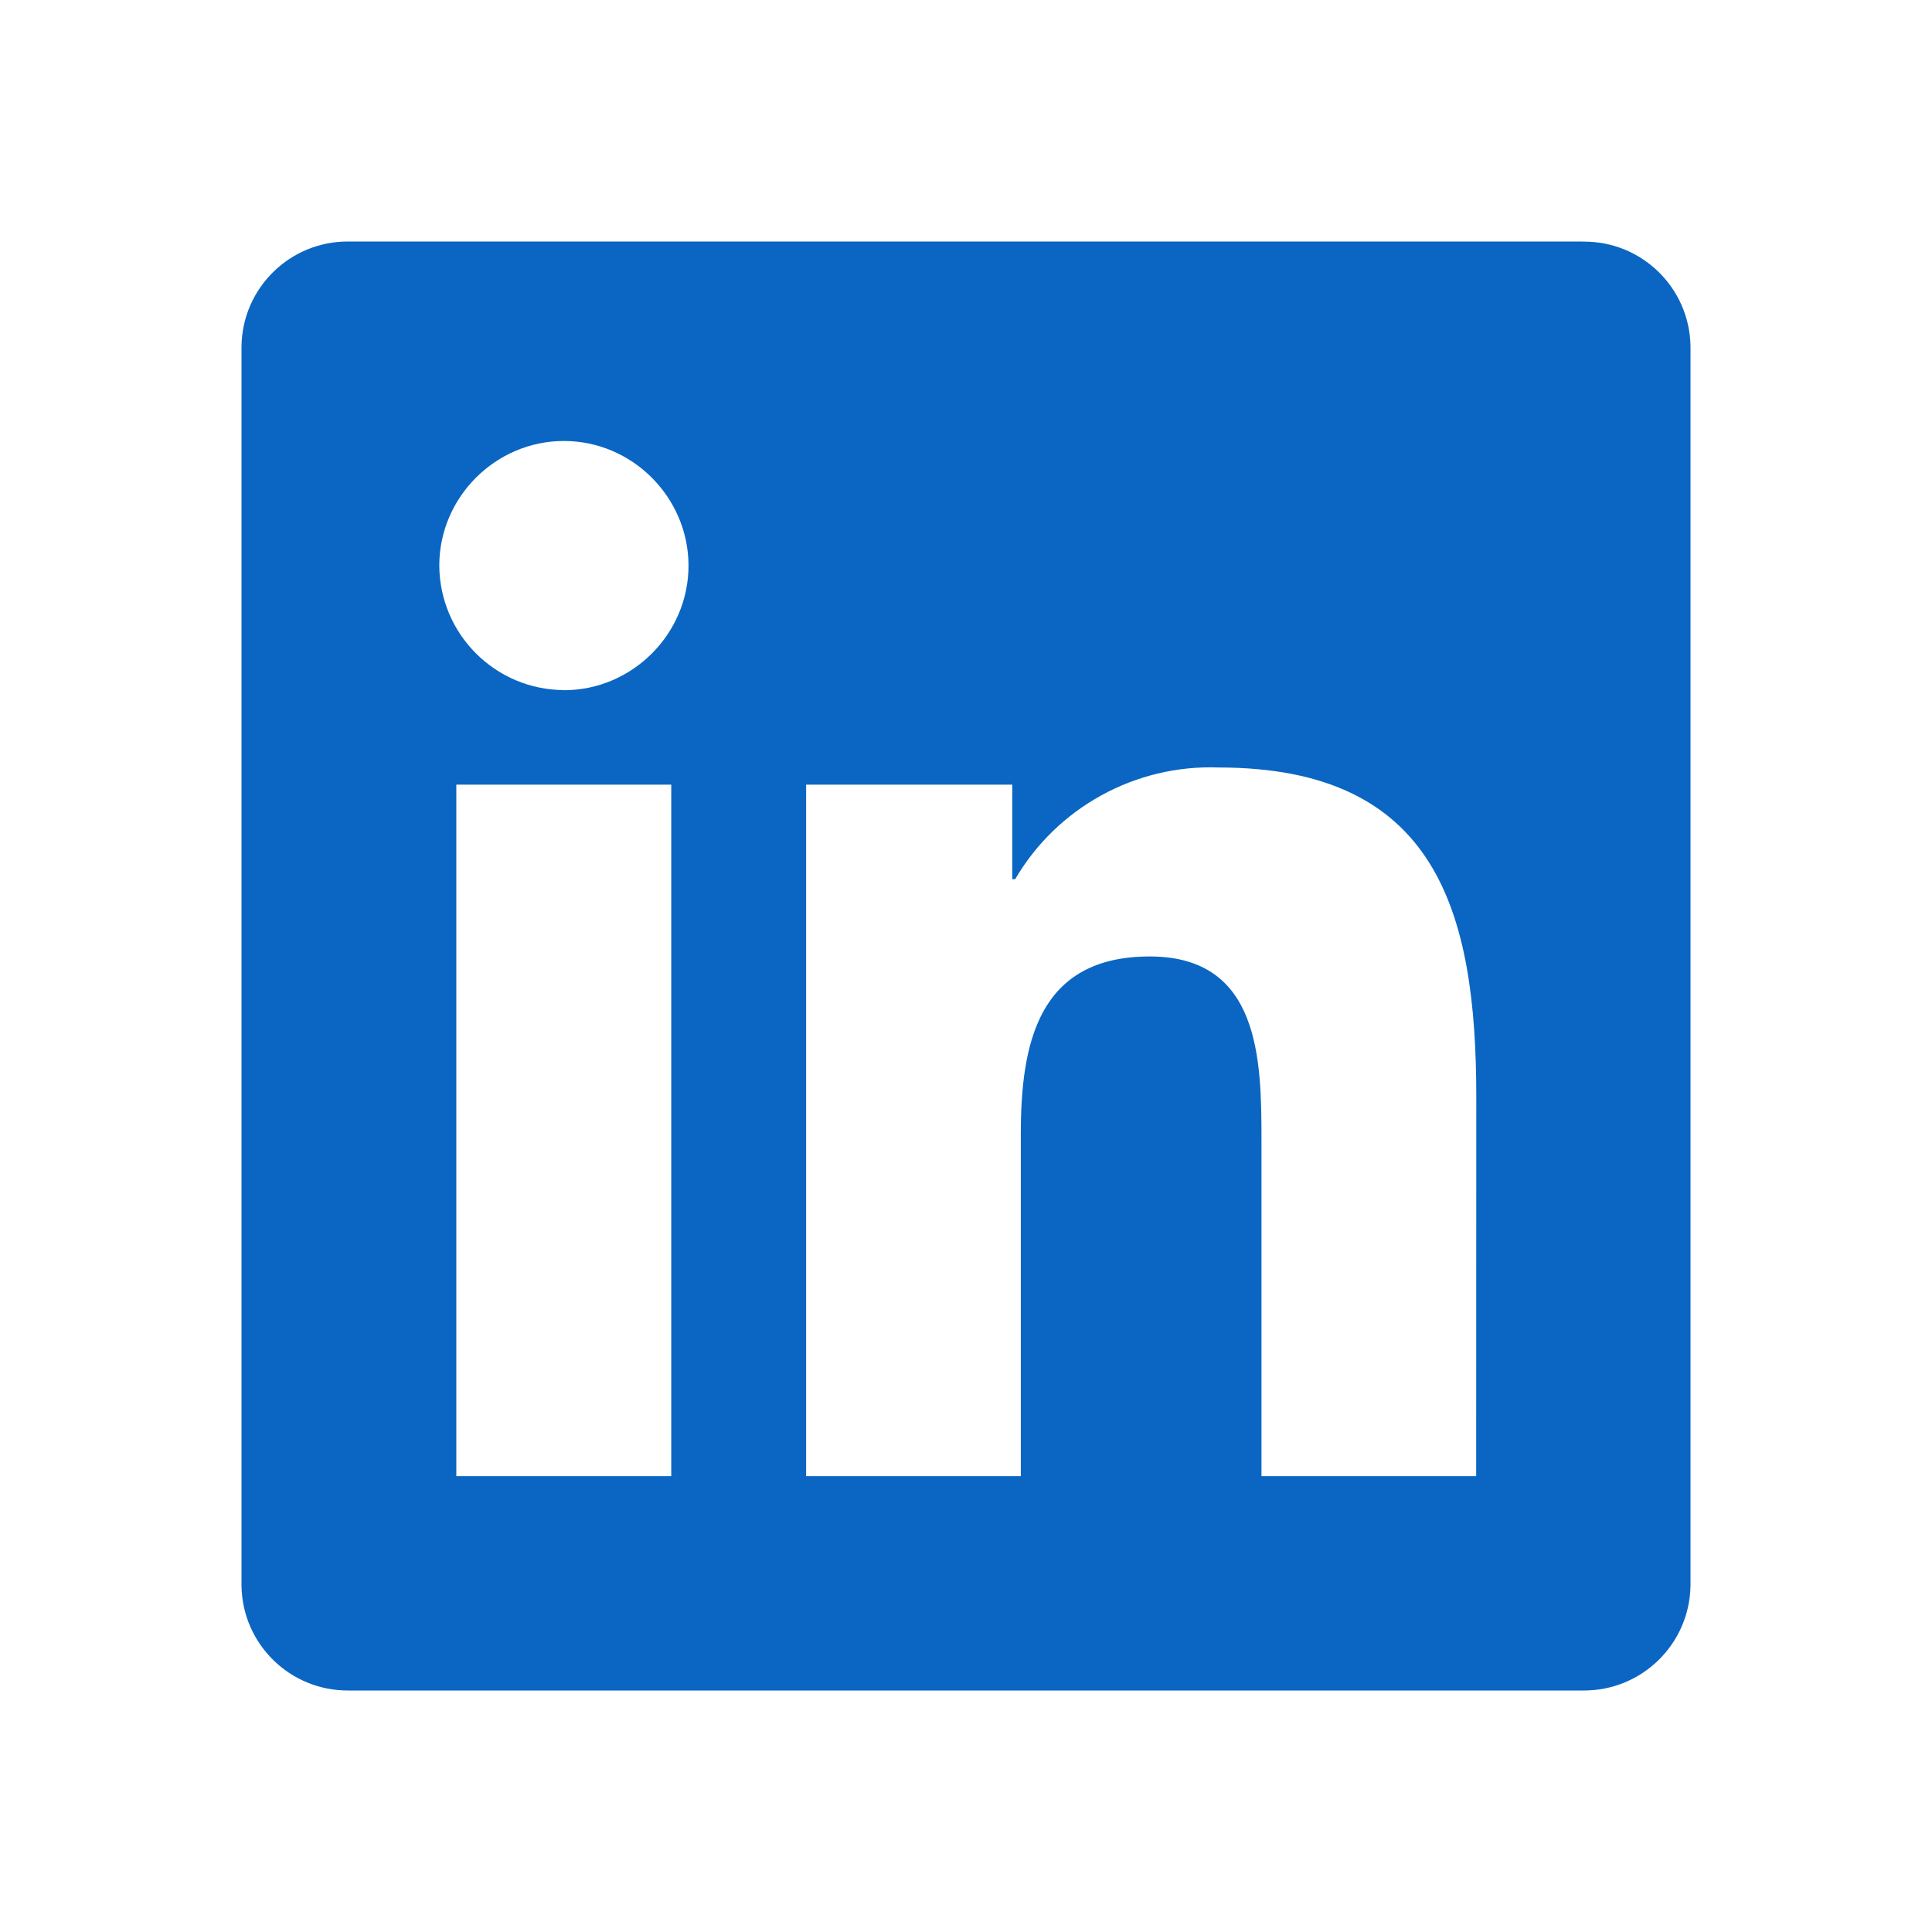
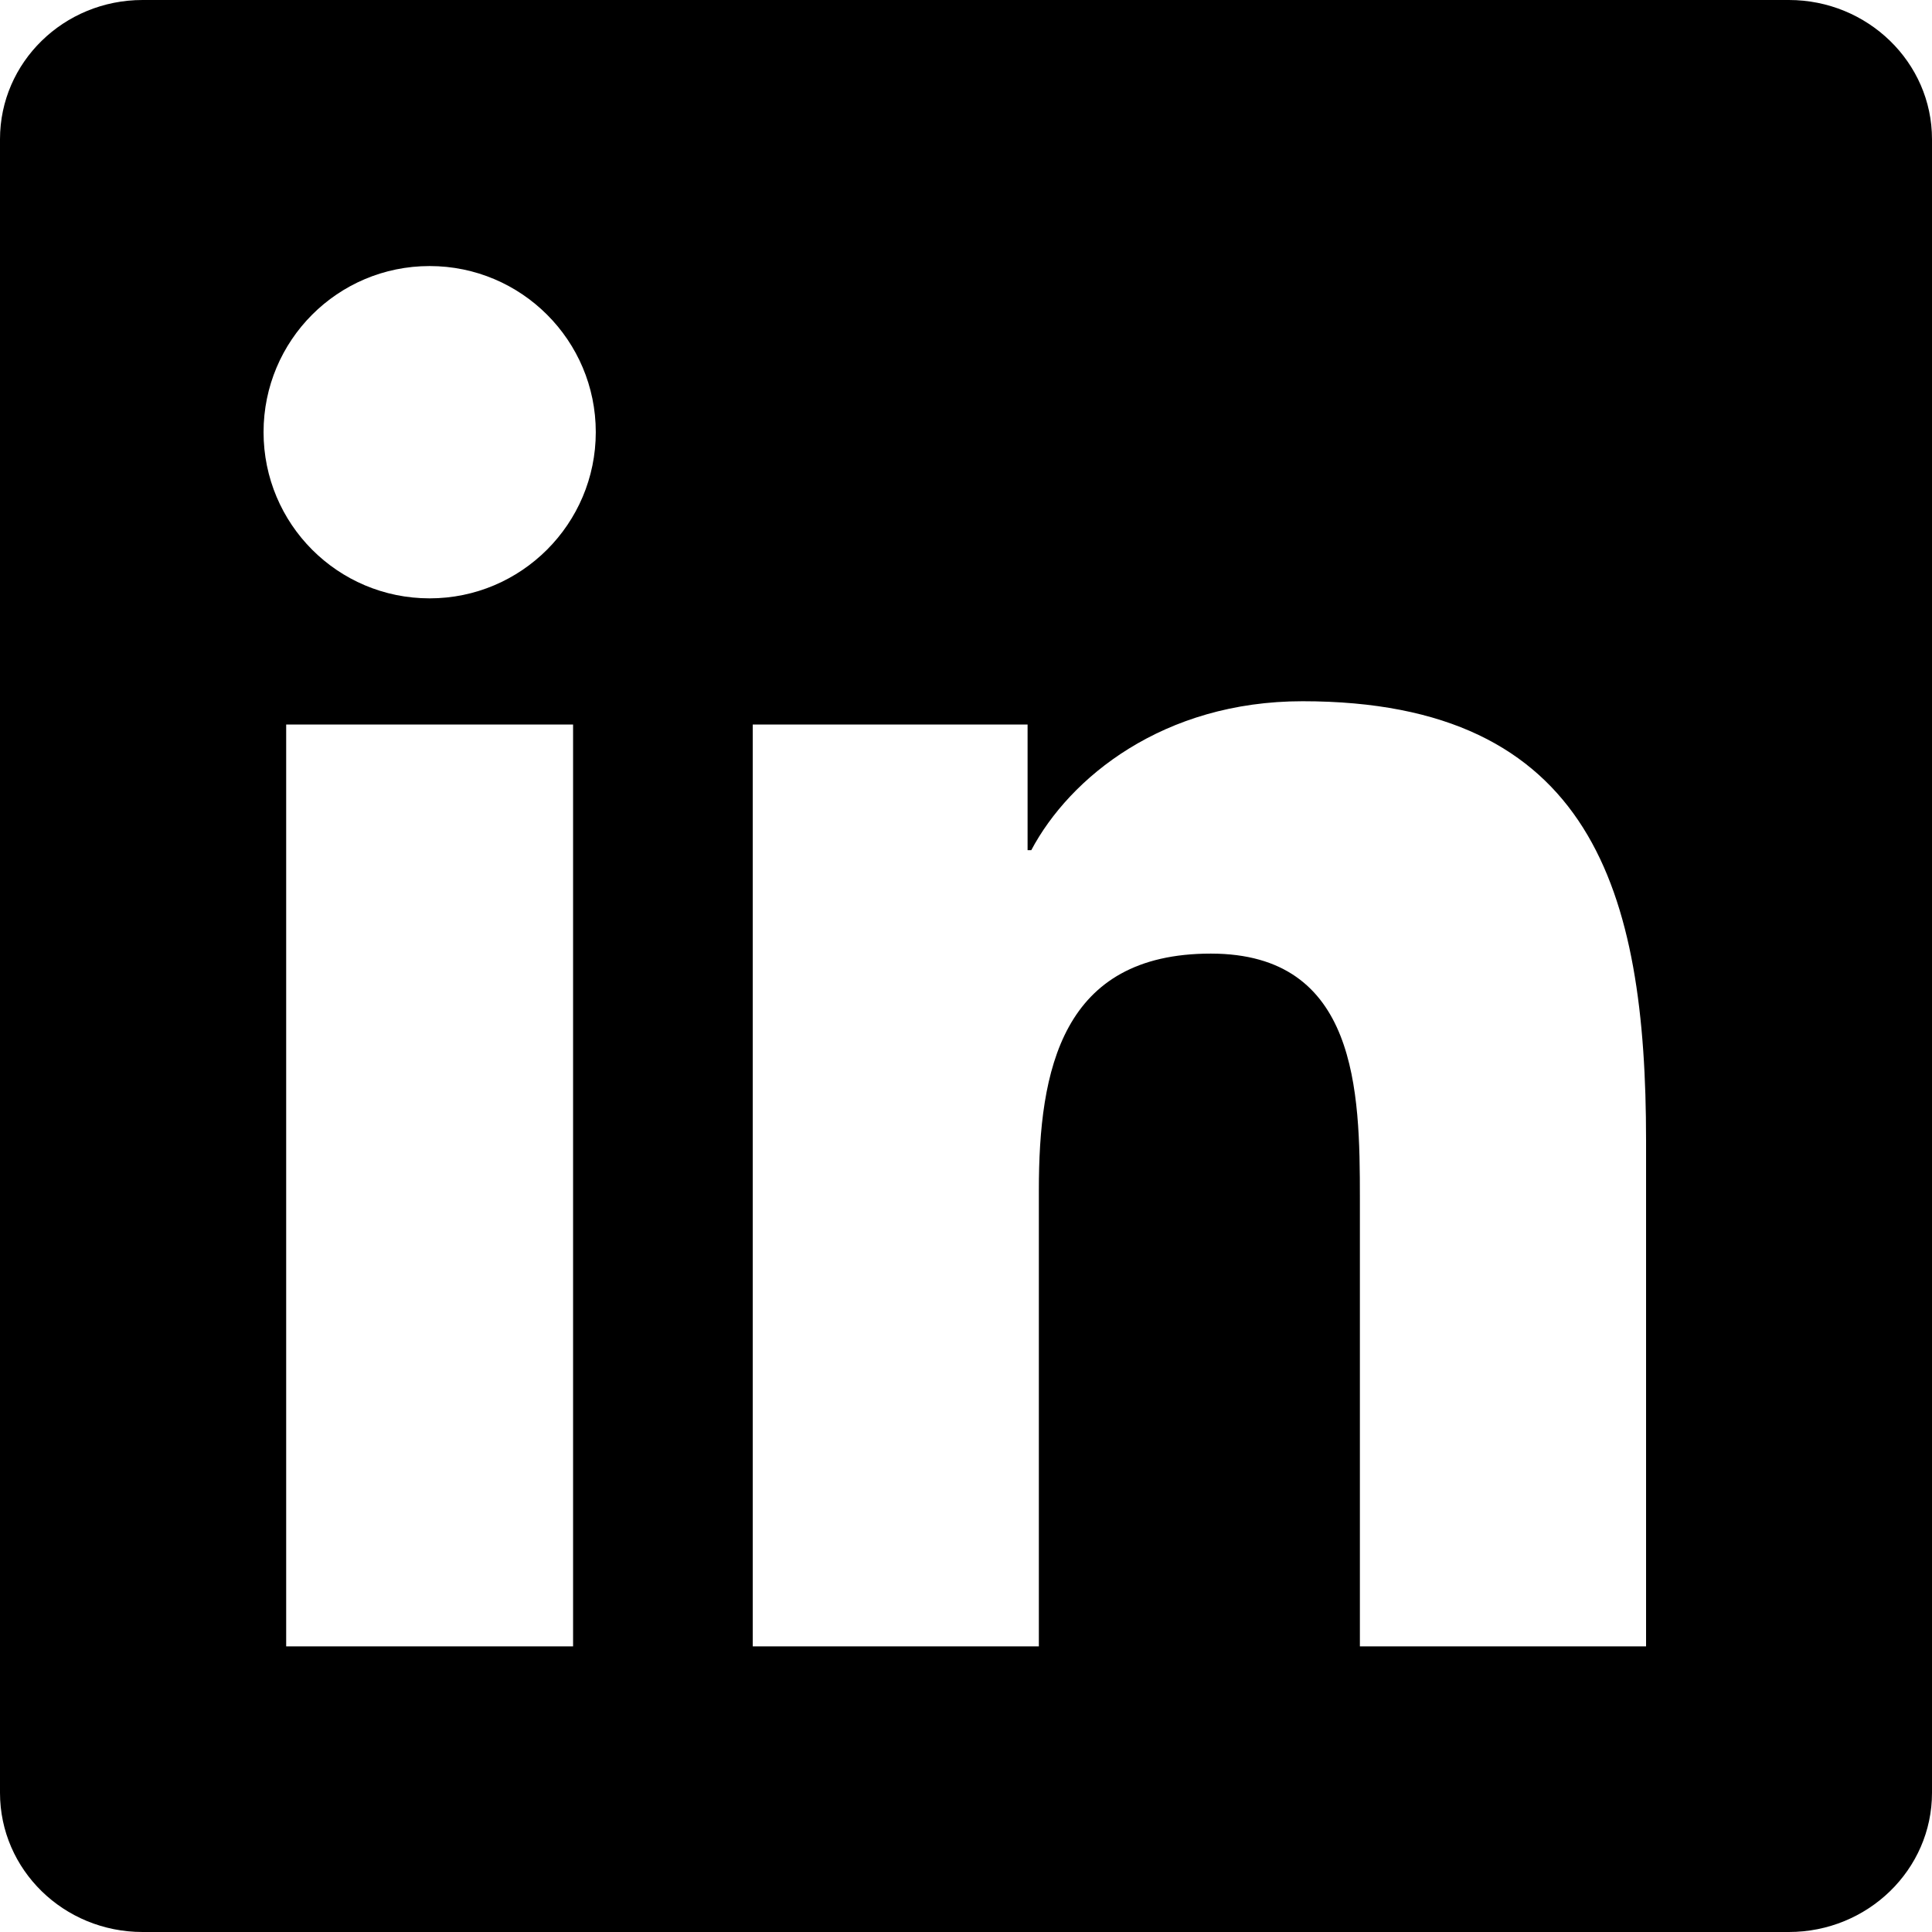
- <svg xmlns="http://www.w3.org/2000/svg" width="800px" height="800px" viewBox="0 0 16 16" fill="none">
-   <path fill="#0A66C2" d="M12.225 12.225h-1.778V9.44c0-.664-.012-1.519-.925-1.519-.926 0-1.068.724-1.068 1.47v2.834H6.676V6.498h1.707v.783h.024c.348-.594.996-.95 1.684-.925 1.802 0 2.135 1.185 2.135 2.728l-.001 3.14zM4.67 5.715a1.037 1.037 0 01-1.032-1.031c0-.566.466-1.032 1.032-1.032.566 0 1.031.466 1.032 1.032 0 .566-.466 1.032-1.032 1.032zm.889 6.51h-1.78V6.498h1.78v5.727zM13.11 2H2.885A.88.88 0 002 2.866v10.268a.88.88 0 00.885.866h10.226a.882.882 0 00.889-.866V2.865a.88.88 0 00-.889-.864z" />
+ <svg xmlns="http://www.w3.org/2000/svg" role="img" viewBox="0 0 24 24">
+   <path d="M20.447 20.452h-3.554v-5.569c0-1.328-.027-3.037-1.852-3.037-1.853 0-2.136 1.445-2.136 2.939v5.667H9.351V9h3.414v1.561h.046c.477-.9 1.637-1.85 3.37-1.85 3.601 0 4.267 2.37 4.267 5.455v6.286zM5.337 7.433c-1.144 0-2.063-.926-2.063-2.065 0-1.138.92-2.063 2.063-2.063 1.14 0 2.064.925 2.064 2.063 0 1.139-.925 2.065-2.064 2.065zm1.782 13.019H3.555V9h3.564v11.452zM22.225 0H1.771C.792 0 0 .774 0 1.729v20.542C0 23.227.792 24 1.771 24h20.451C23.2 24 24 23.227 24 22.271V1.729C24 .774 23.2 0 22.222 0h.003z" />
</svg>
